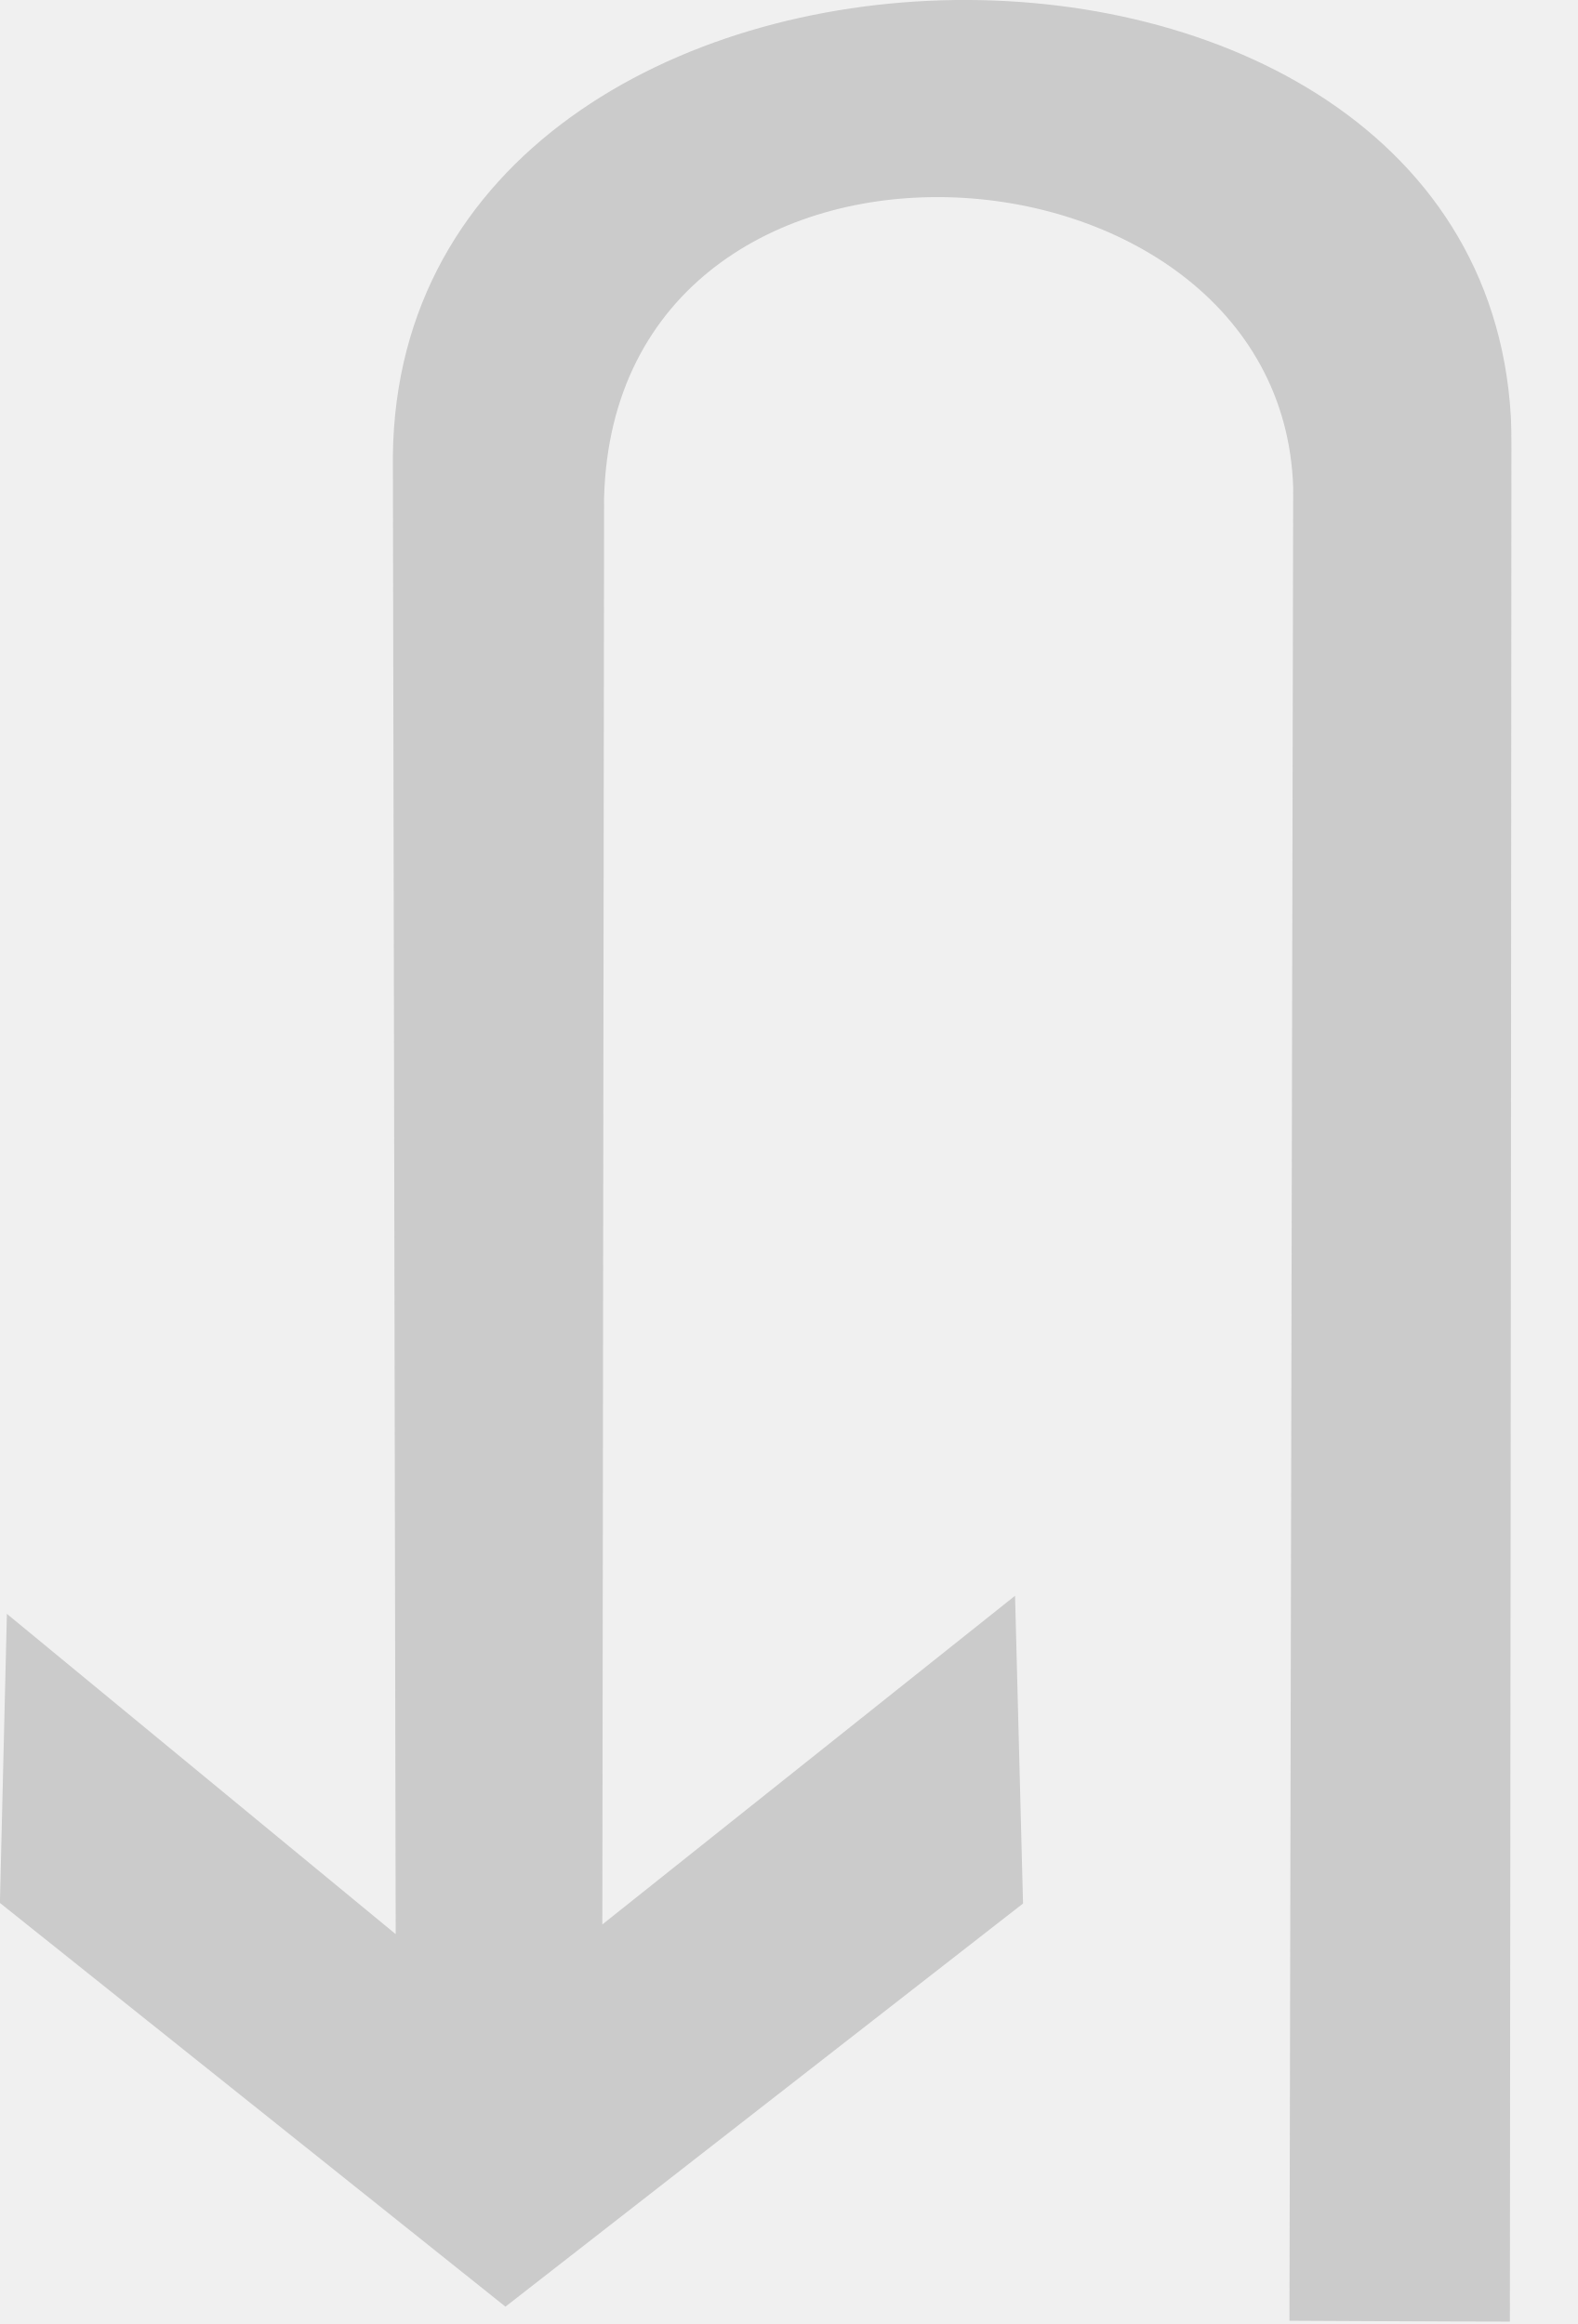
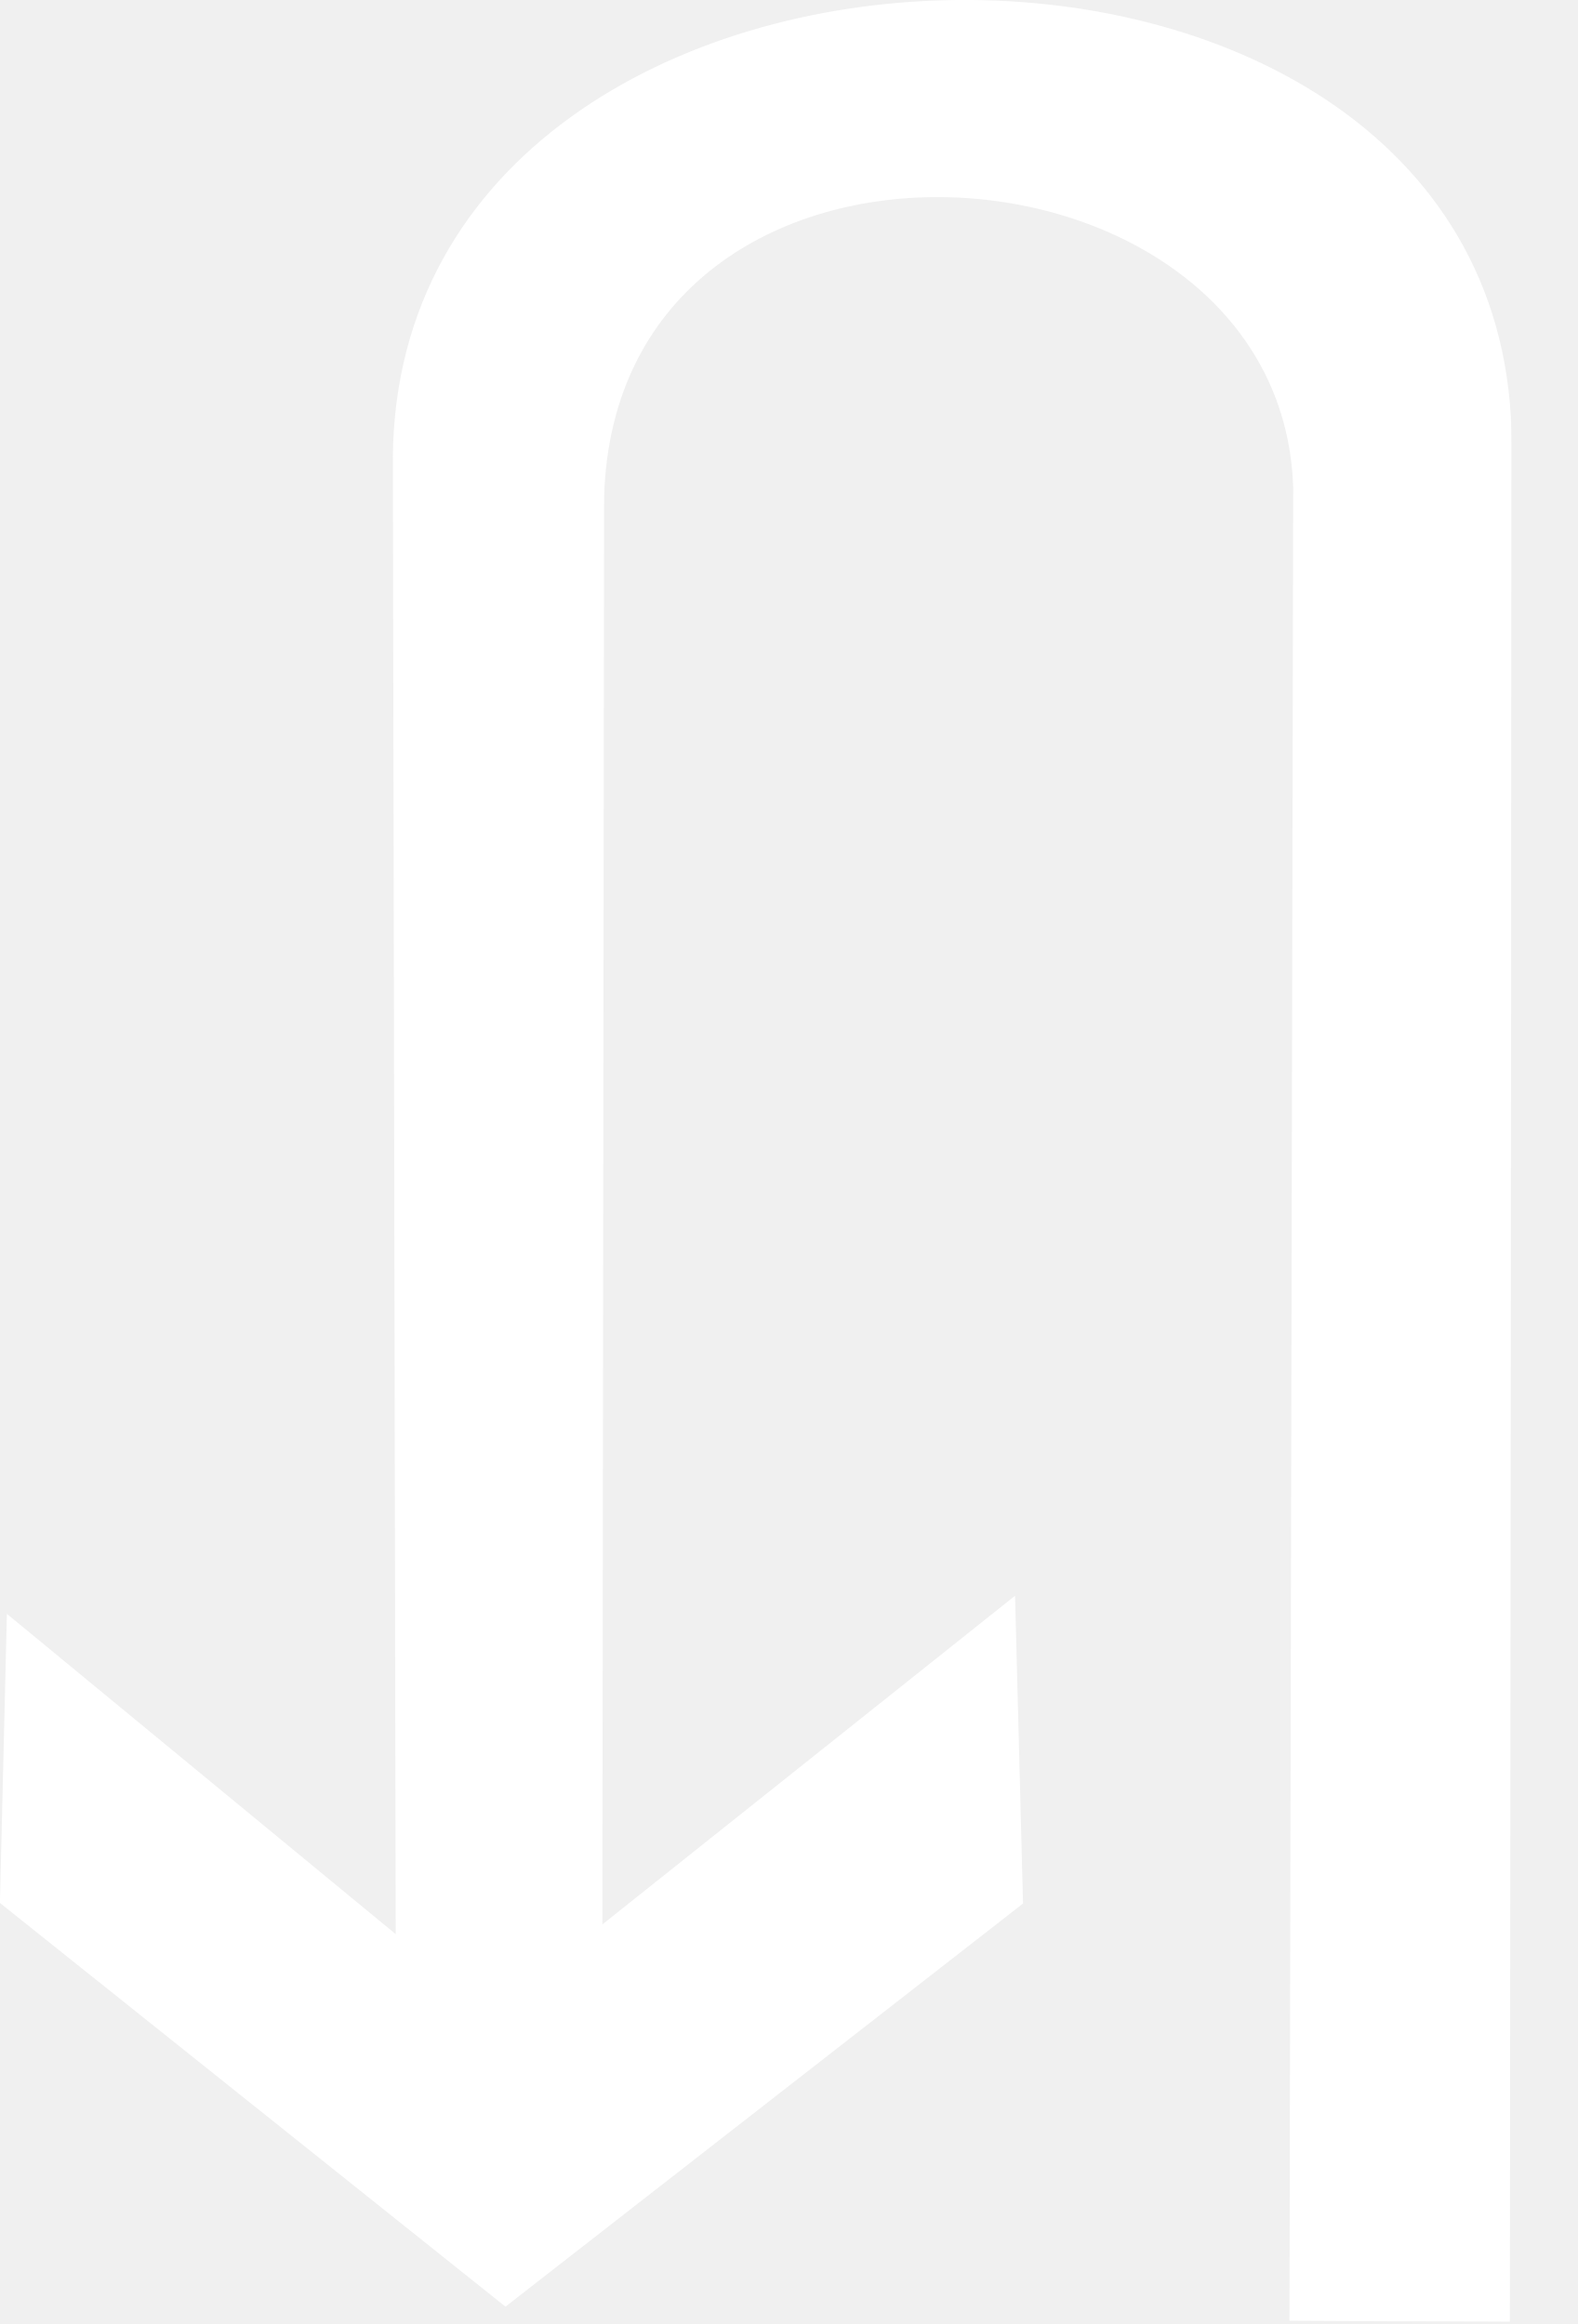
<svg xmlns="http://www.w3.org/2000/svg" xmlns:xlink="http://www.w3.org/1999/xlink" width="19px" height="28px" viewBox="0 0 19 28" version="1.1">
  <defs>
    <polygon id="path-1" points="0 0 18.207 0 18.207 27.974 0 27.974" />
  </defs>
  <g id="待定" stroke="none" stroke-width="1" fill="none" fill-rule="evenodd">
    <g id="工具栏汇总复制" transform="translate(-1747, -619)">
      <g id="编组-25" transform="translate(1382, 615)">
        <g id="6" transform="translate(365, 4)">
          <mask id="mask-2" fill="white">
            <use xlink:href="#path-1" />
          </mask>
          <g id="Clip-2" />
-           <path d="M18.207,5.345 C18.203,-1.906 4.814,-1.705 4.732,5.491 L4.766,23.303 L0.083,19.444 L-0.001,22.927 L6.088,27.791 L12.322,22.934 L12.226,19.226 L7.255,23.186 L7.276,5.993 C7.418,0.92 15.437,1.461 15.576,5.876 L15.531,27.961 L18.186,27.974 L18.207,5.345 Z" id="Fill-1" fill="#CBCBCB" mask="url(#mask-2)" />
+           <path d="M18.207,5.345 C18.203,-1.906 4.814,-1.705 4.732,5.491 L4.766,23.303 L0.083,19.444 L-0.001,22.927 L6.088,27.791 L12.322,22.934 L12.226,19.226 L7.255,23.186 L7.276,5.993 C7.418,0.92 15.437,1.461 15.576,5.876 L15.531,27.961 L18.186,27.974 L18.207,5.345 Z" id="Fill-1" fill="#FFFFFF" mask="url(#mask-2)" />
        </g>
      </g>
    </g>
  </g>
</svg>
